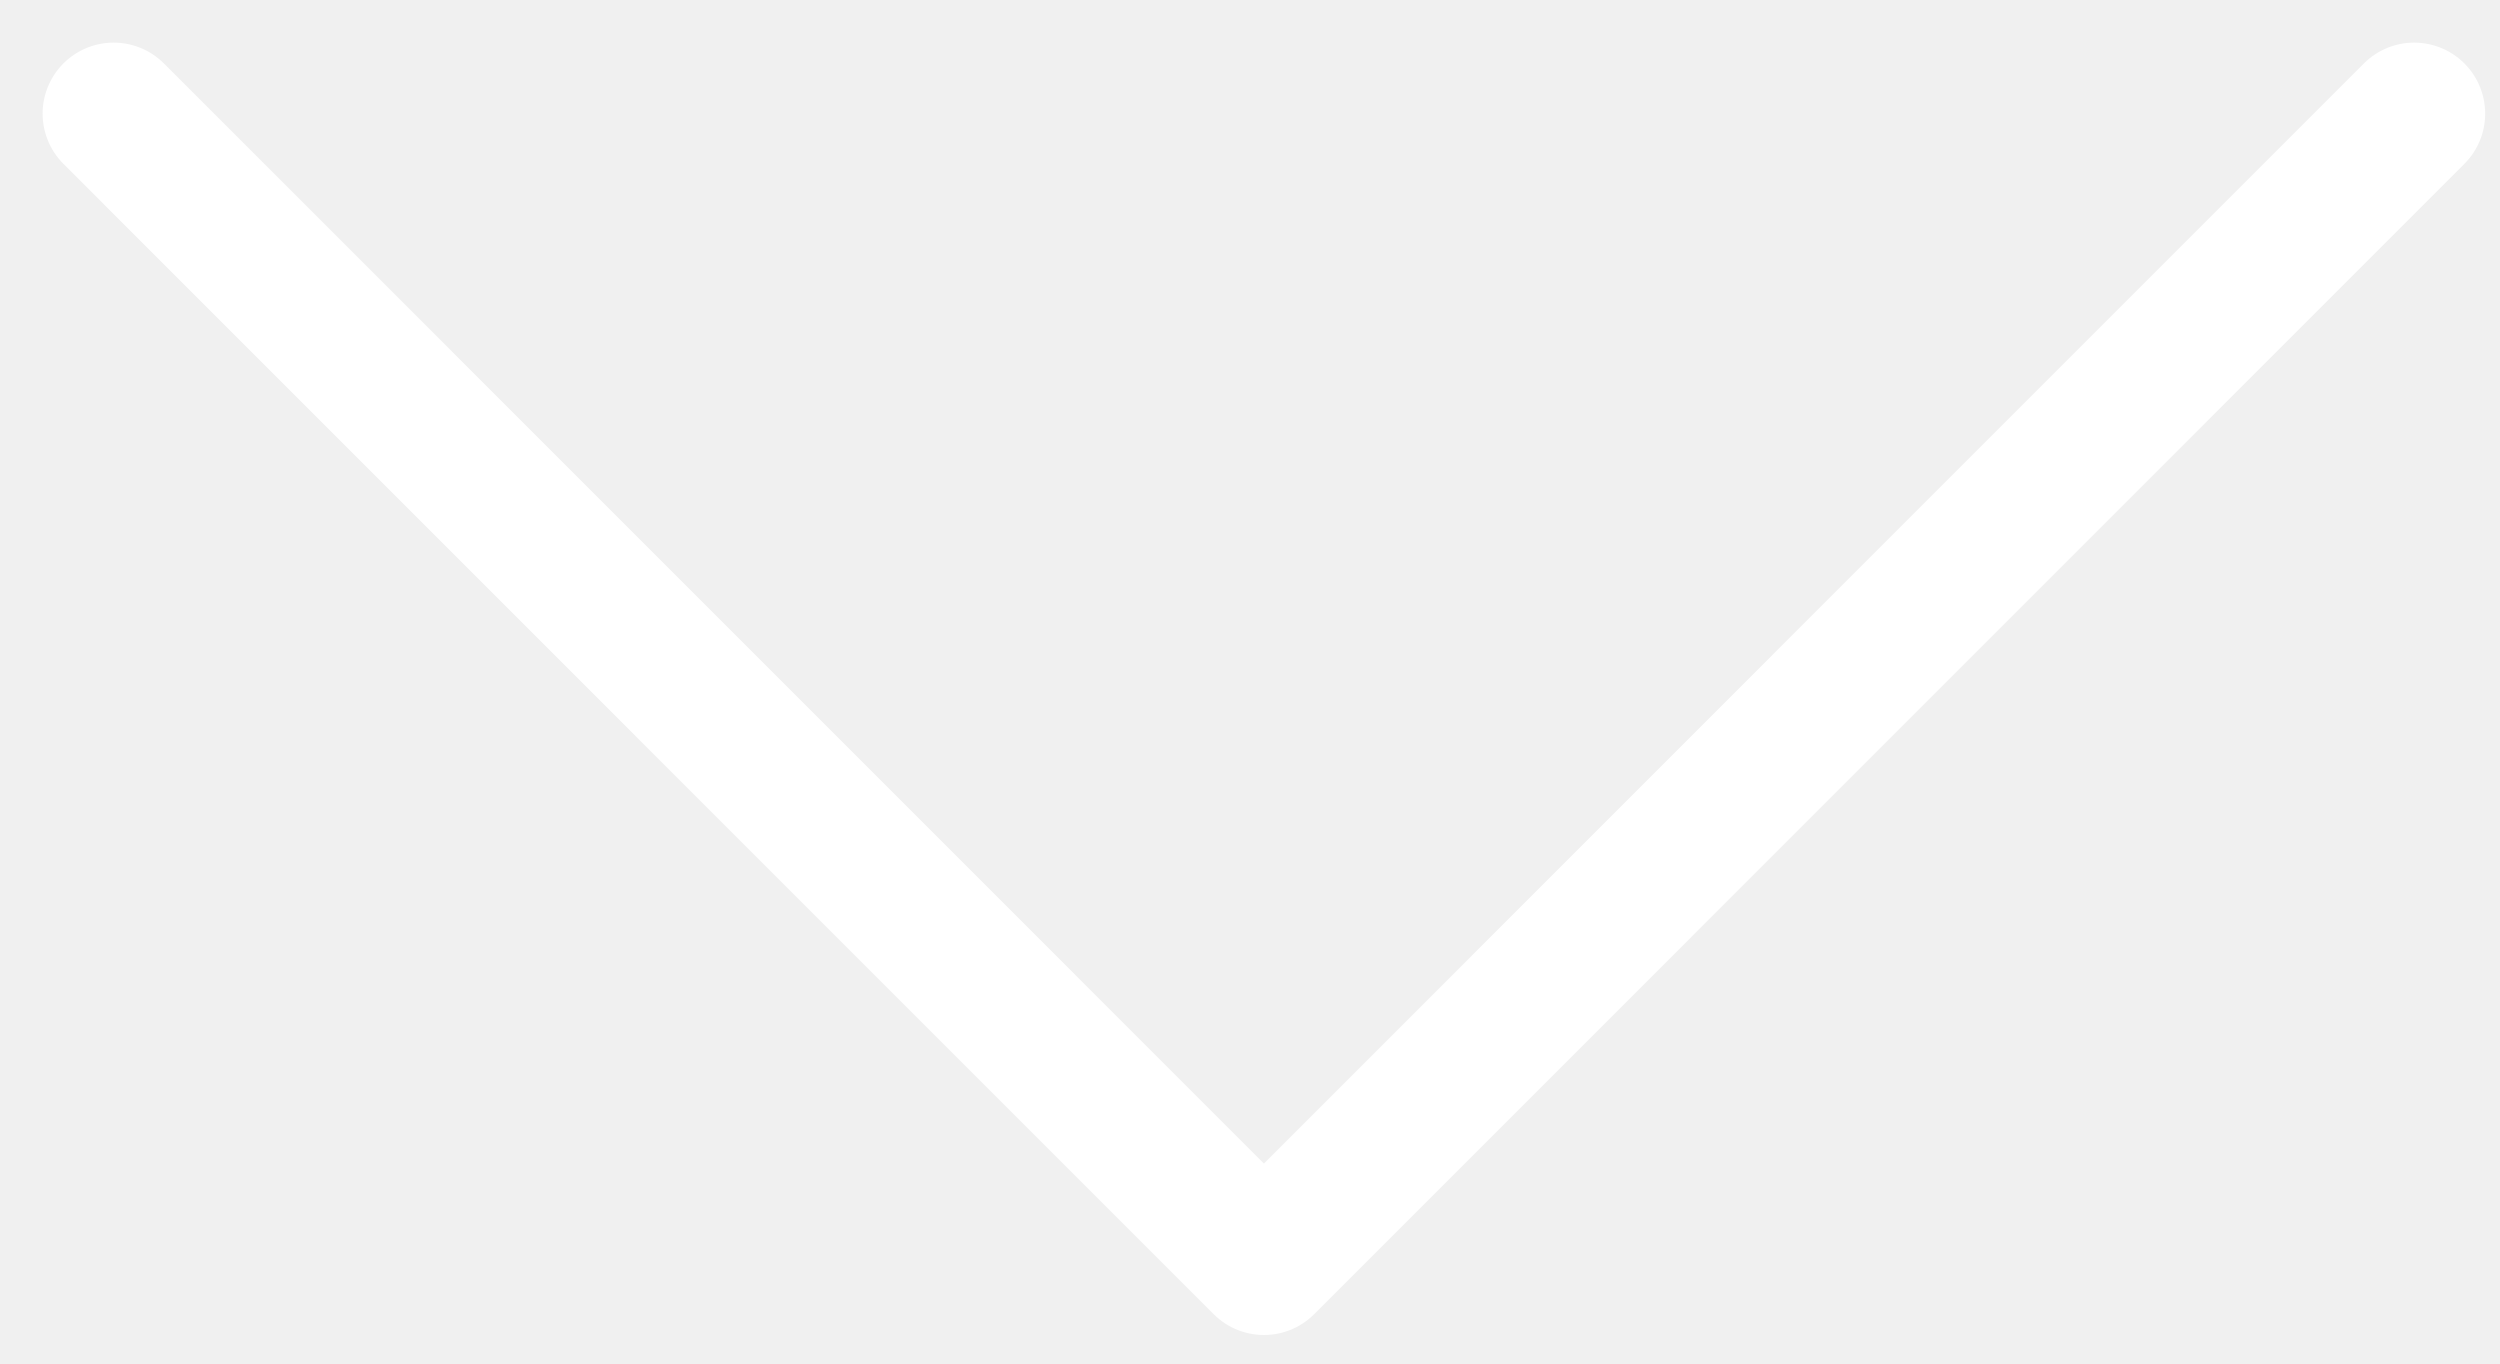
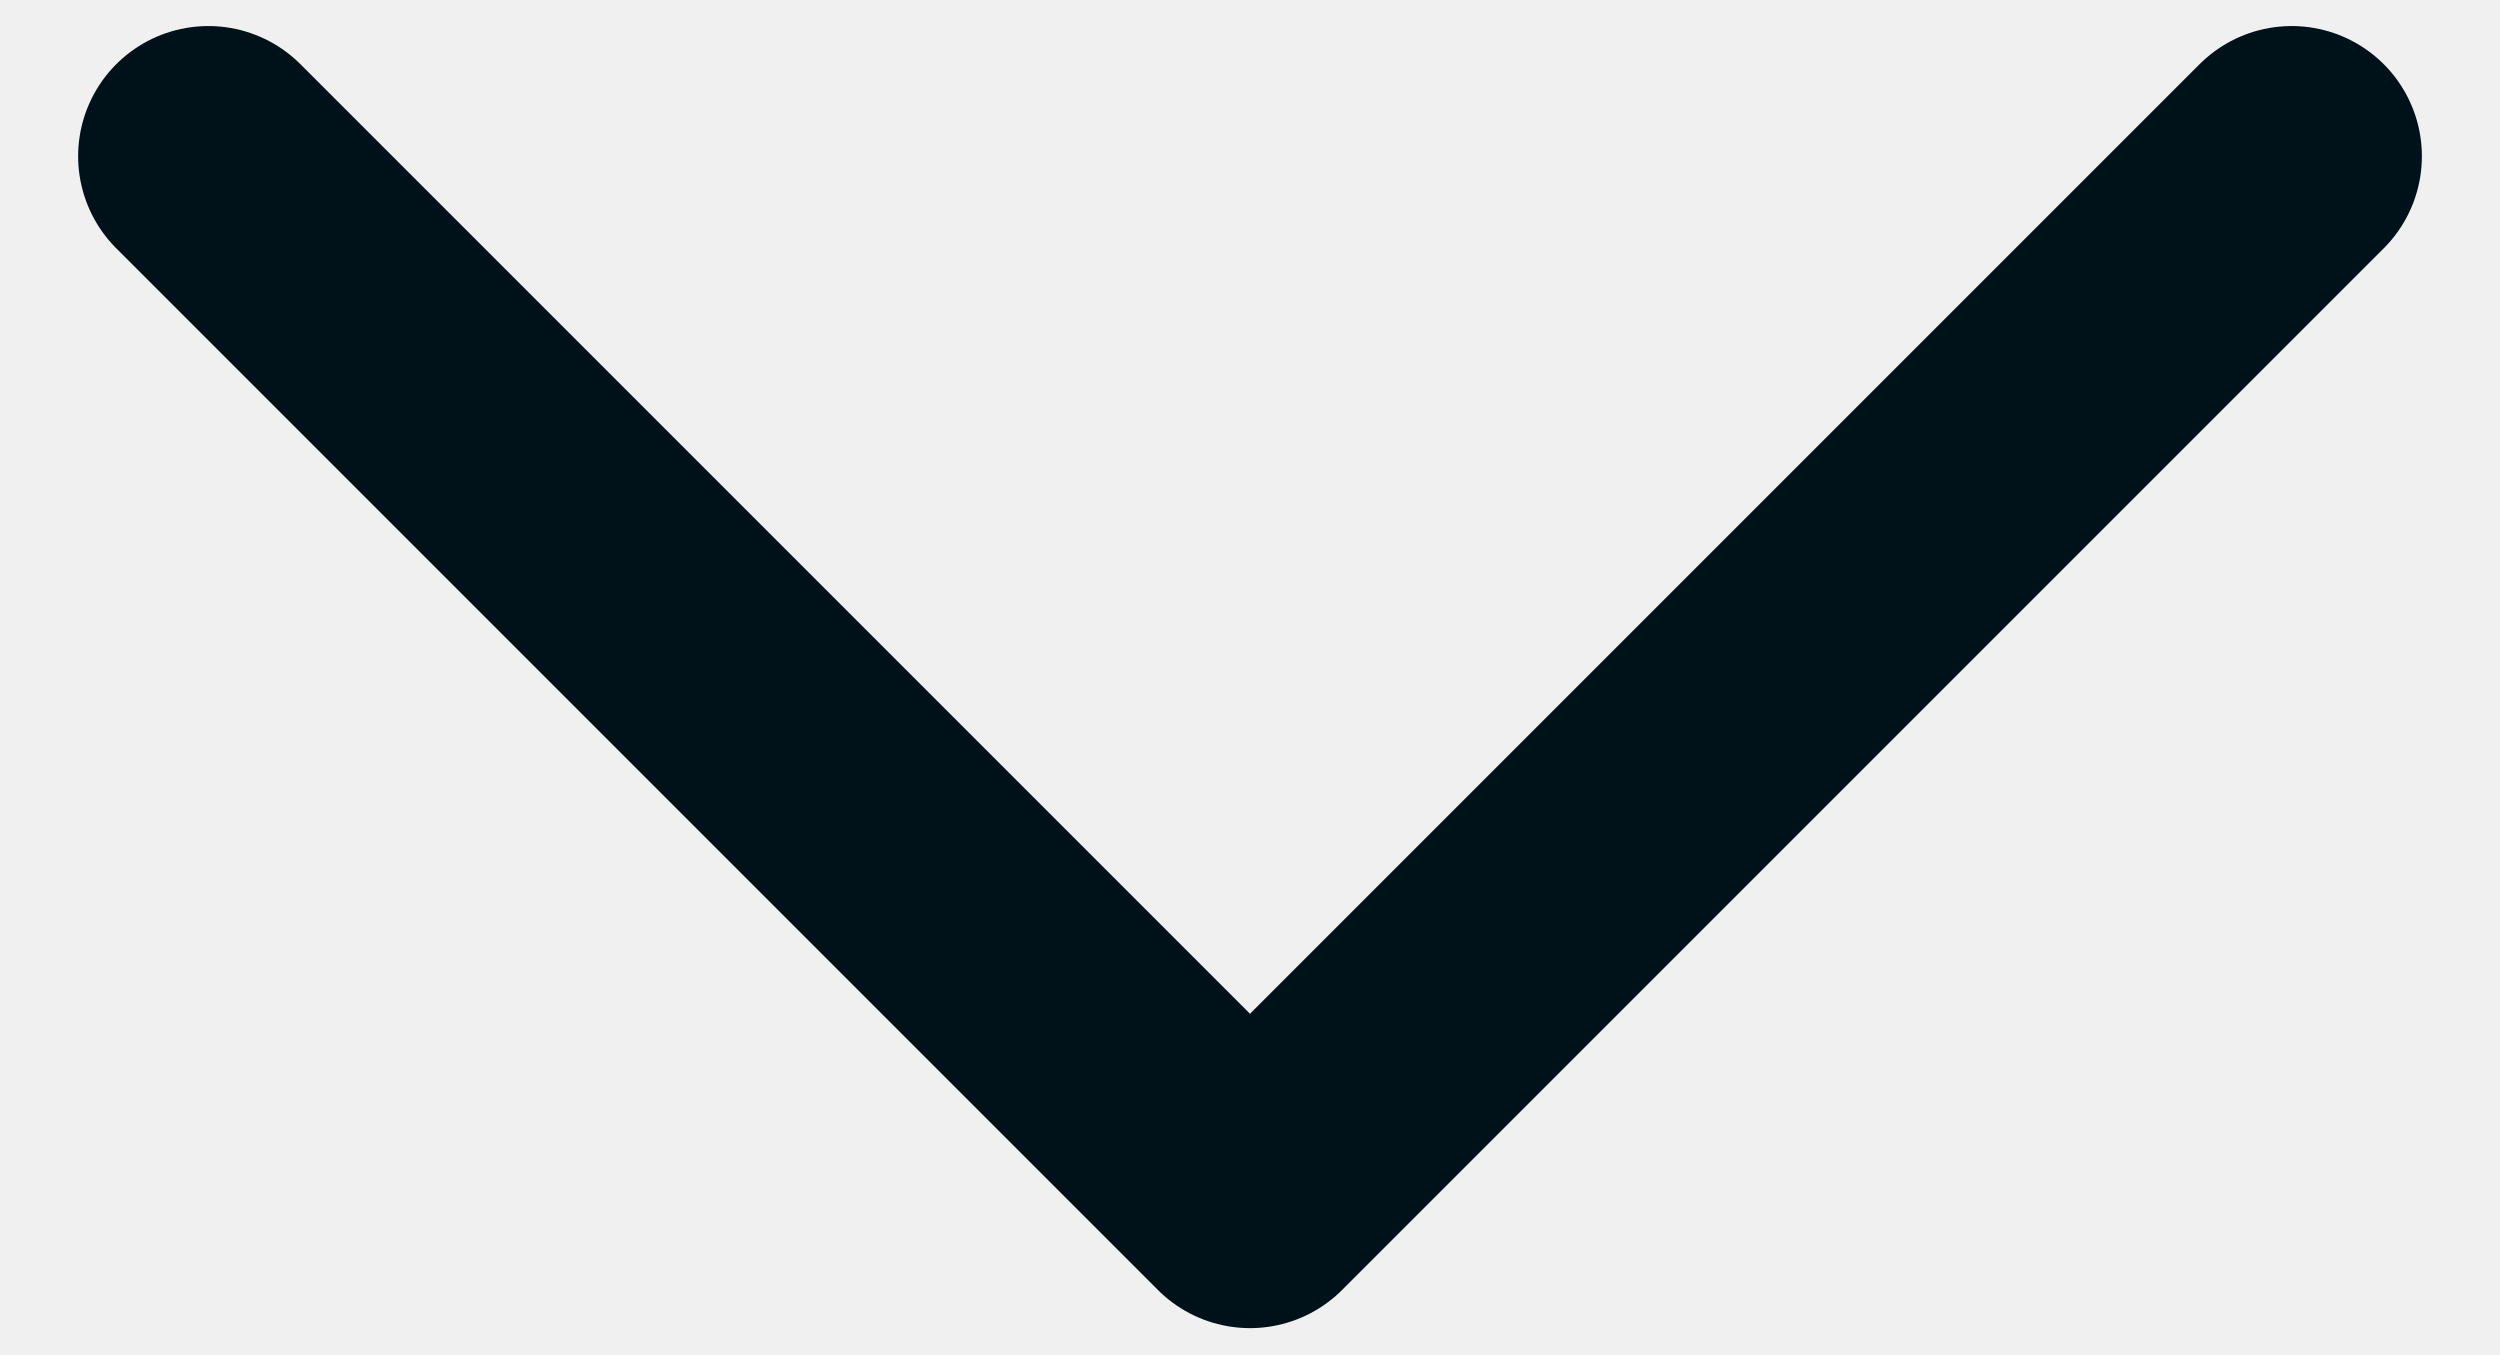
- <svg xmlns="http://www.w3.org/2000/svg" width="44" height="24" viewBox="0 0 44 24" fill="none">
-   <path d="M2 2L22.245 22.246L42.489 2" stroke="white" stroke-width="2.5" stroke-linecap="round" stroke-linejoin="round" />
+ <svg xmlns="http://www.w3.org/2000/svg" width="24" height="13" viewBox="0 0 24 13" fill="none">
+   <path d="M2 1.5L12 11.5L22 1.5" stroke="#001219" stroke-width="2.5" stroke-linecap="round" stroke-linejoin="round" />
</svg>
